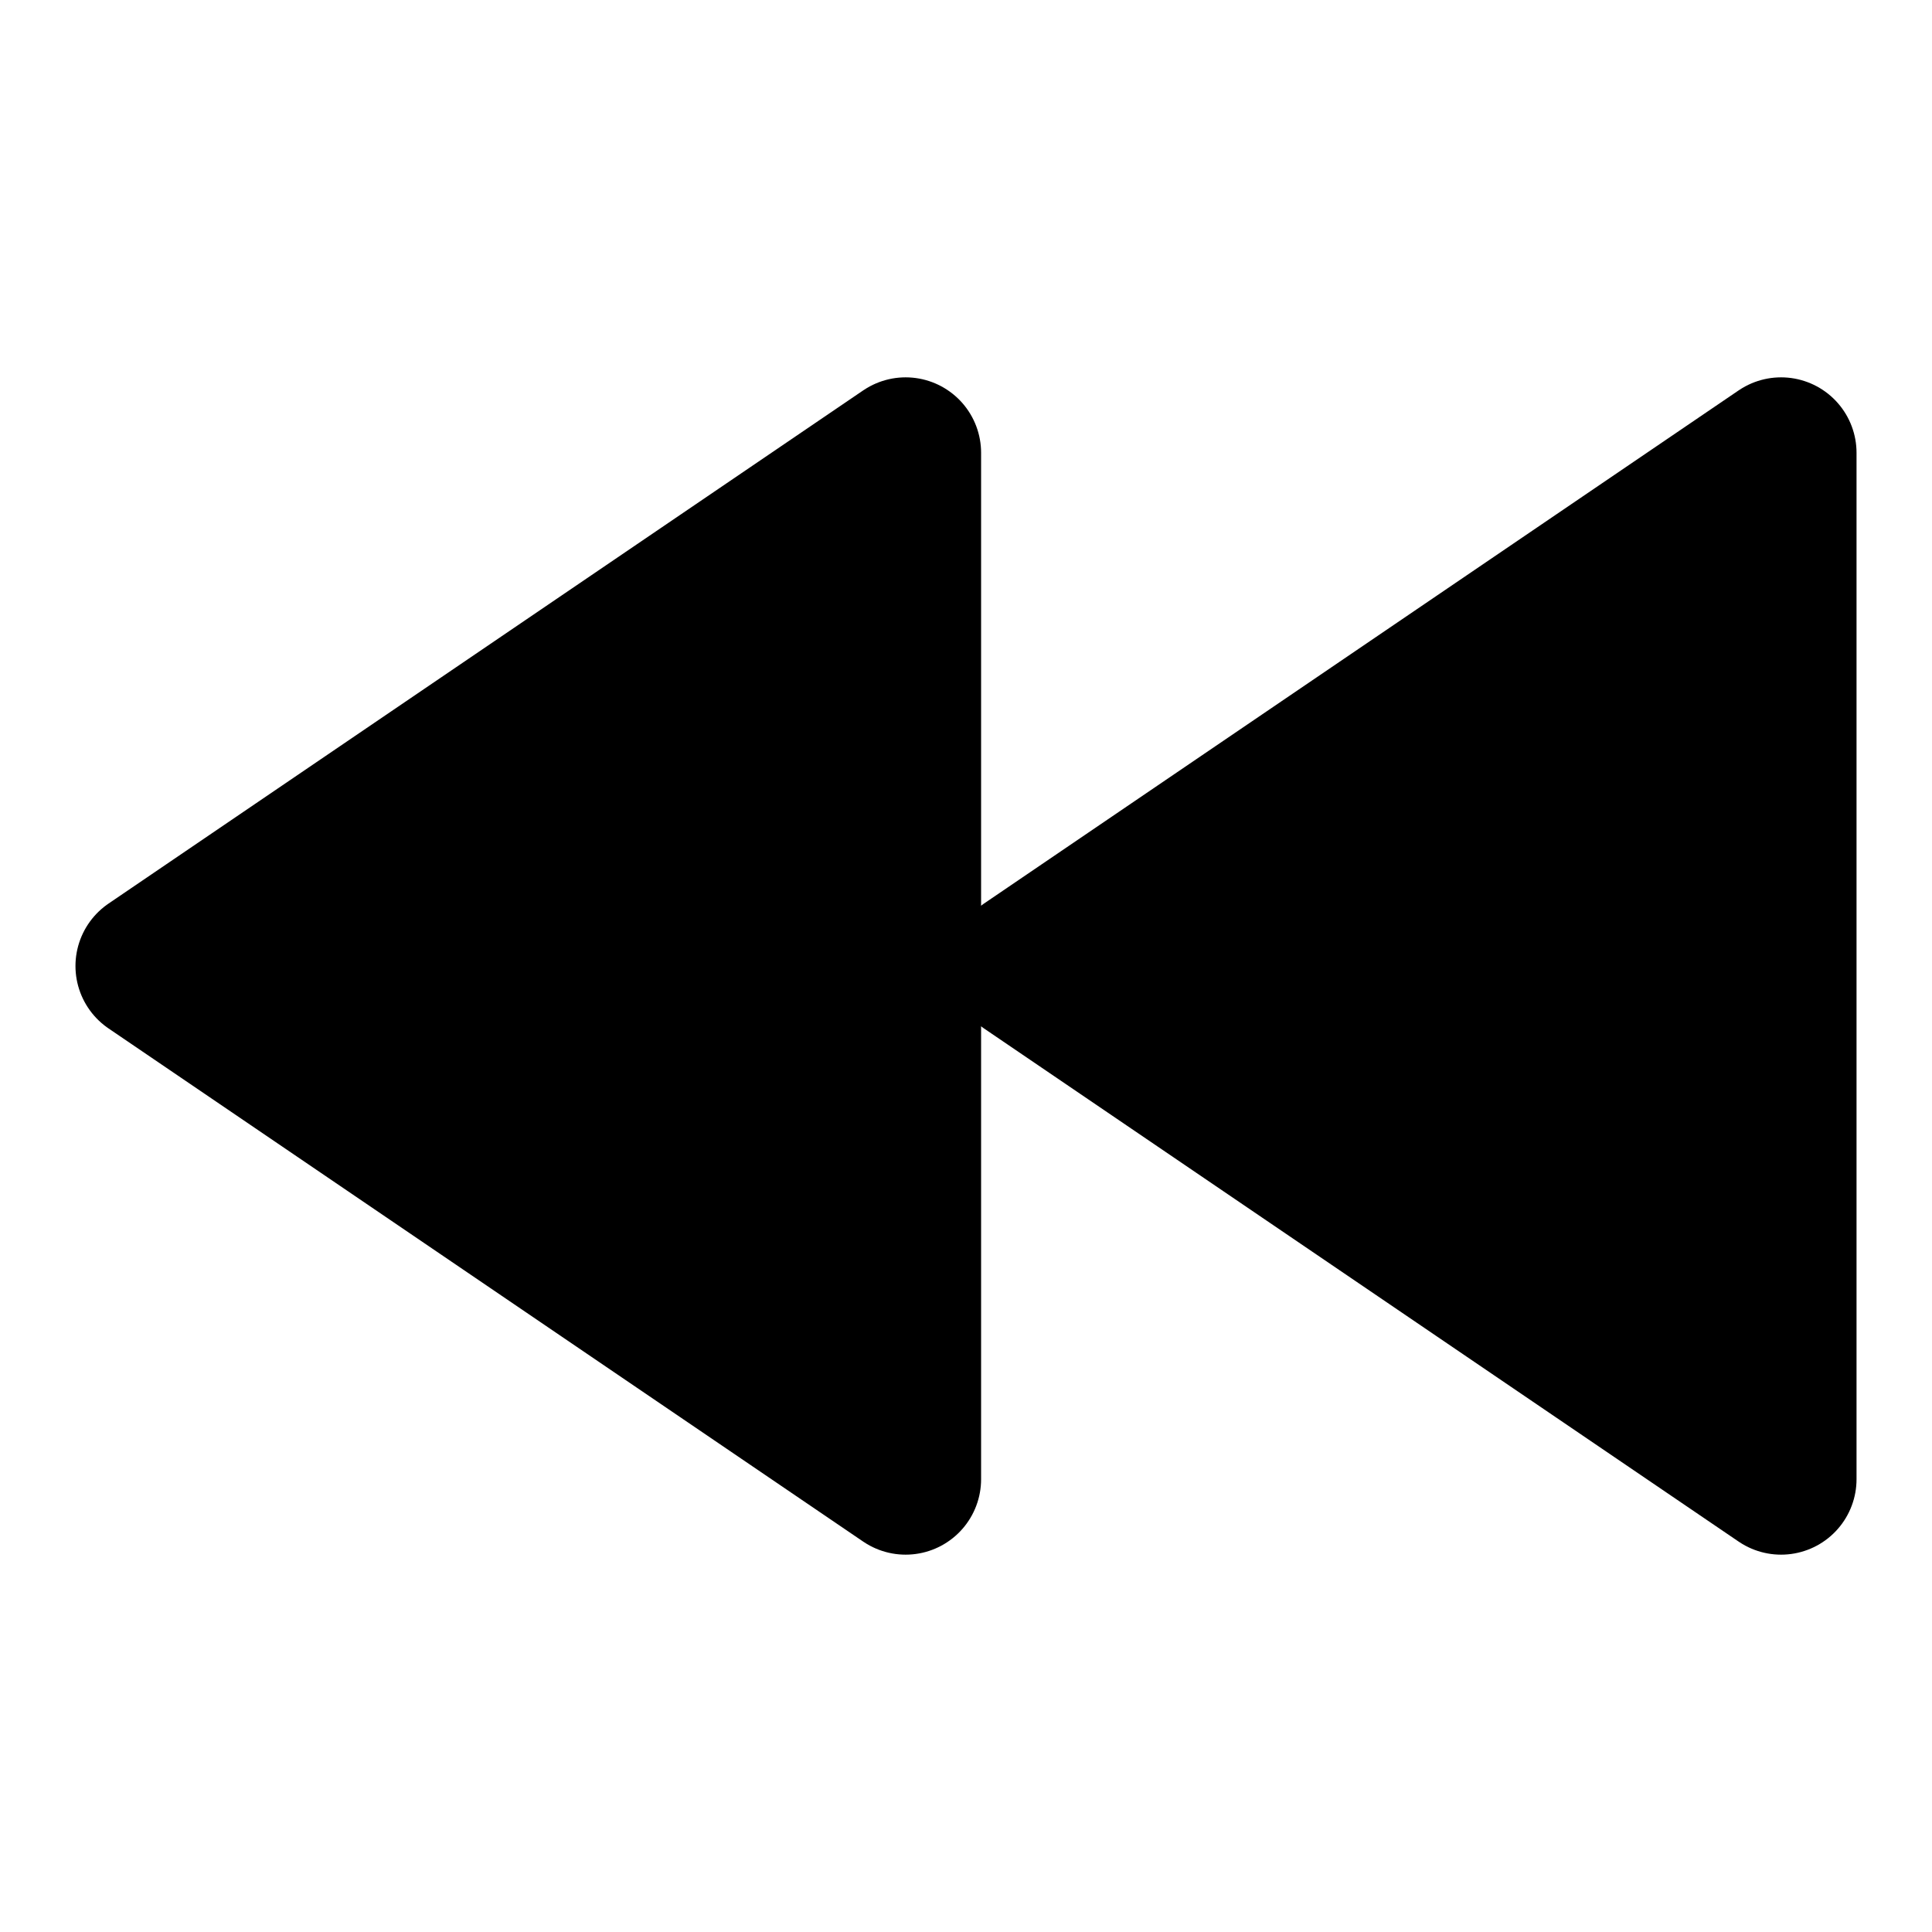
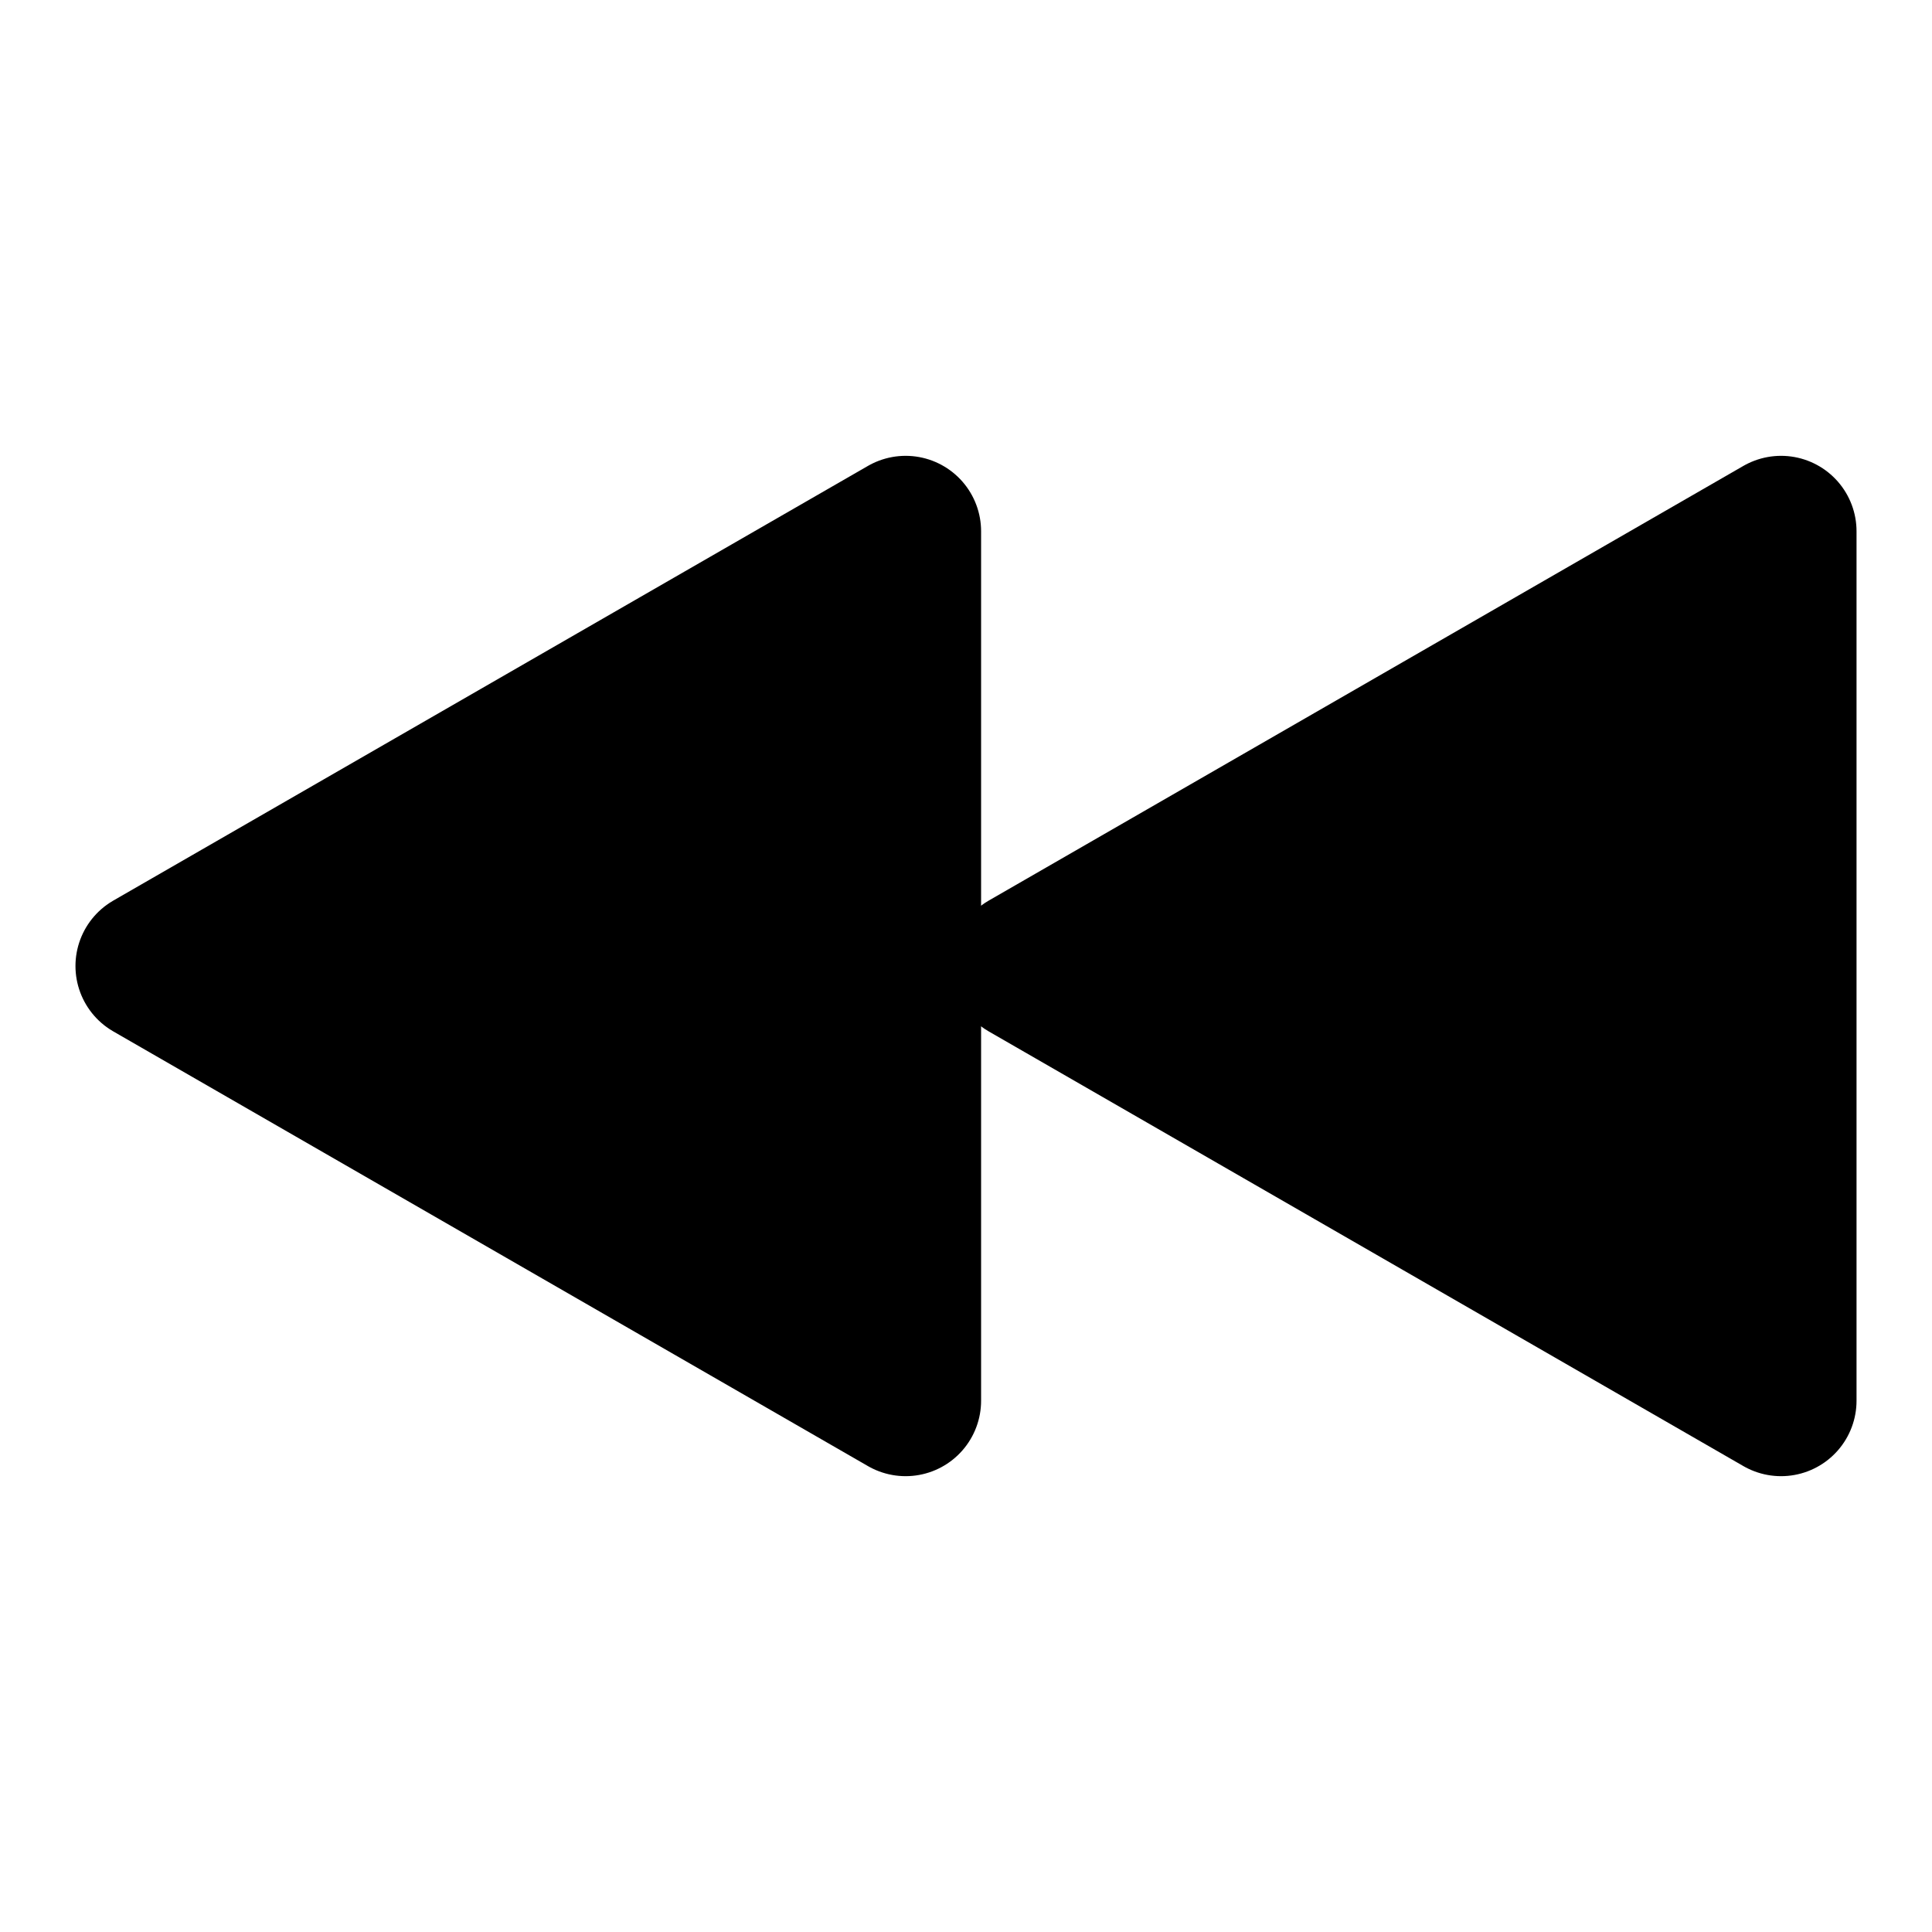
<svg xmlns="http://www.w3.org/2000/svg" width="16" height="16" viewBox="0 0 16 16" fill="currentColor" stroke="currentColor" stroke-width="1.25" stroke-linejoin="round">
-   <path d="M14.75 3.75v8.5L8.5 8Z" />
-   <path d="M7.5 3.75v8.5L1.25 8Z" />
+   <path d="M14.75 4.4v7.2L8.5 8Z" />
+   <path d="M7.5 4.4v7.2L1.25 8Z" />
</svg>
